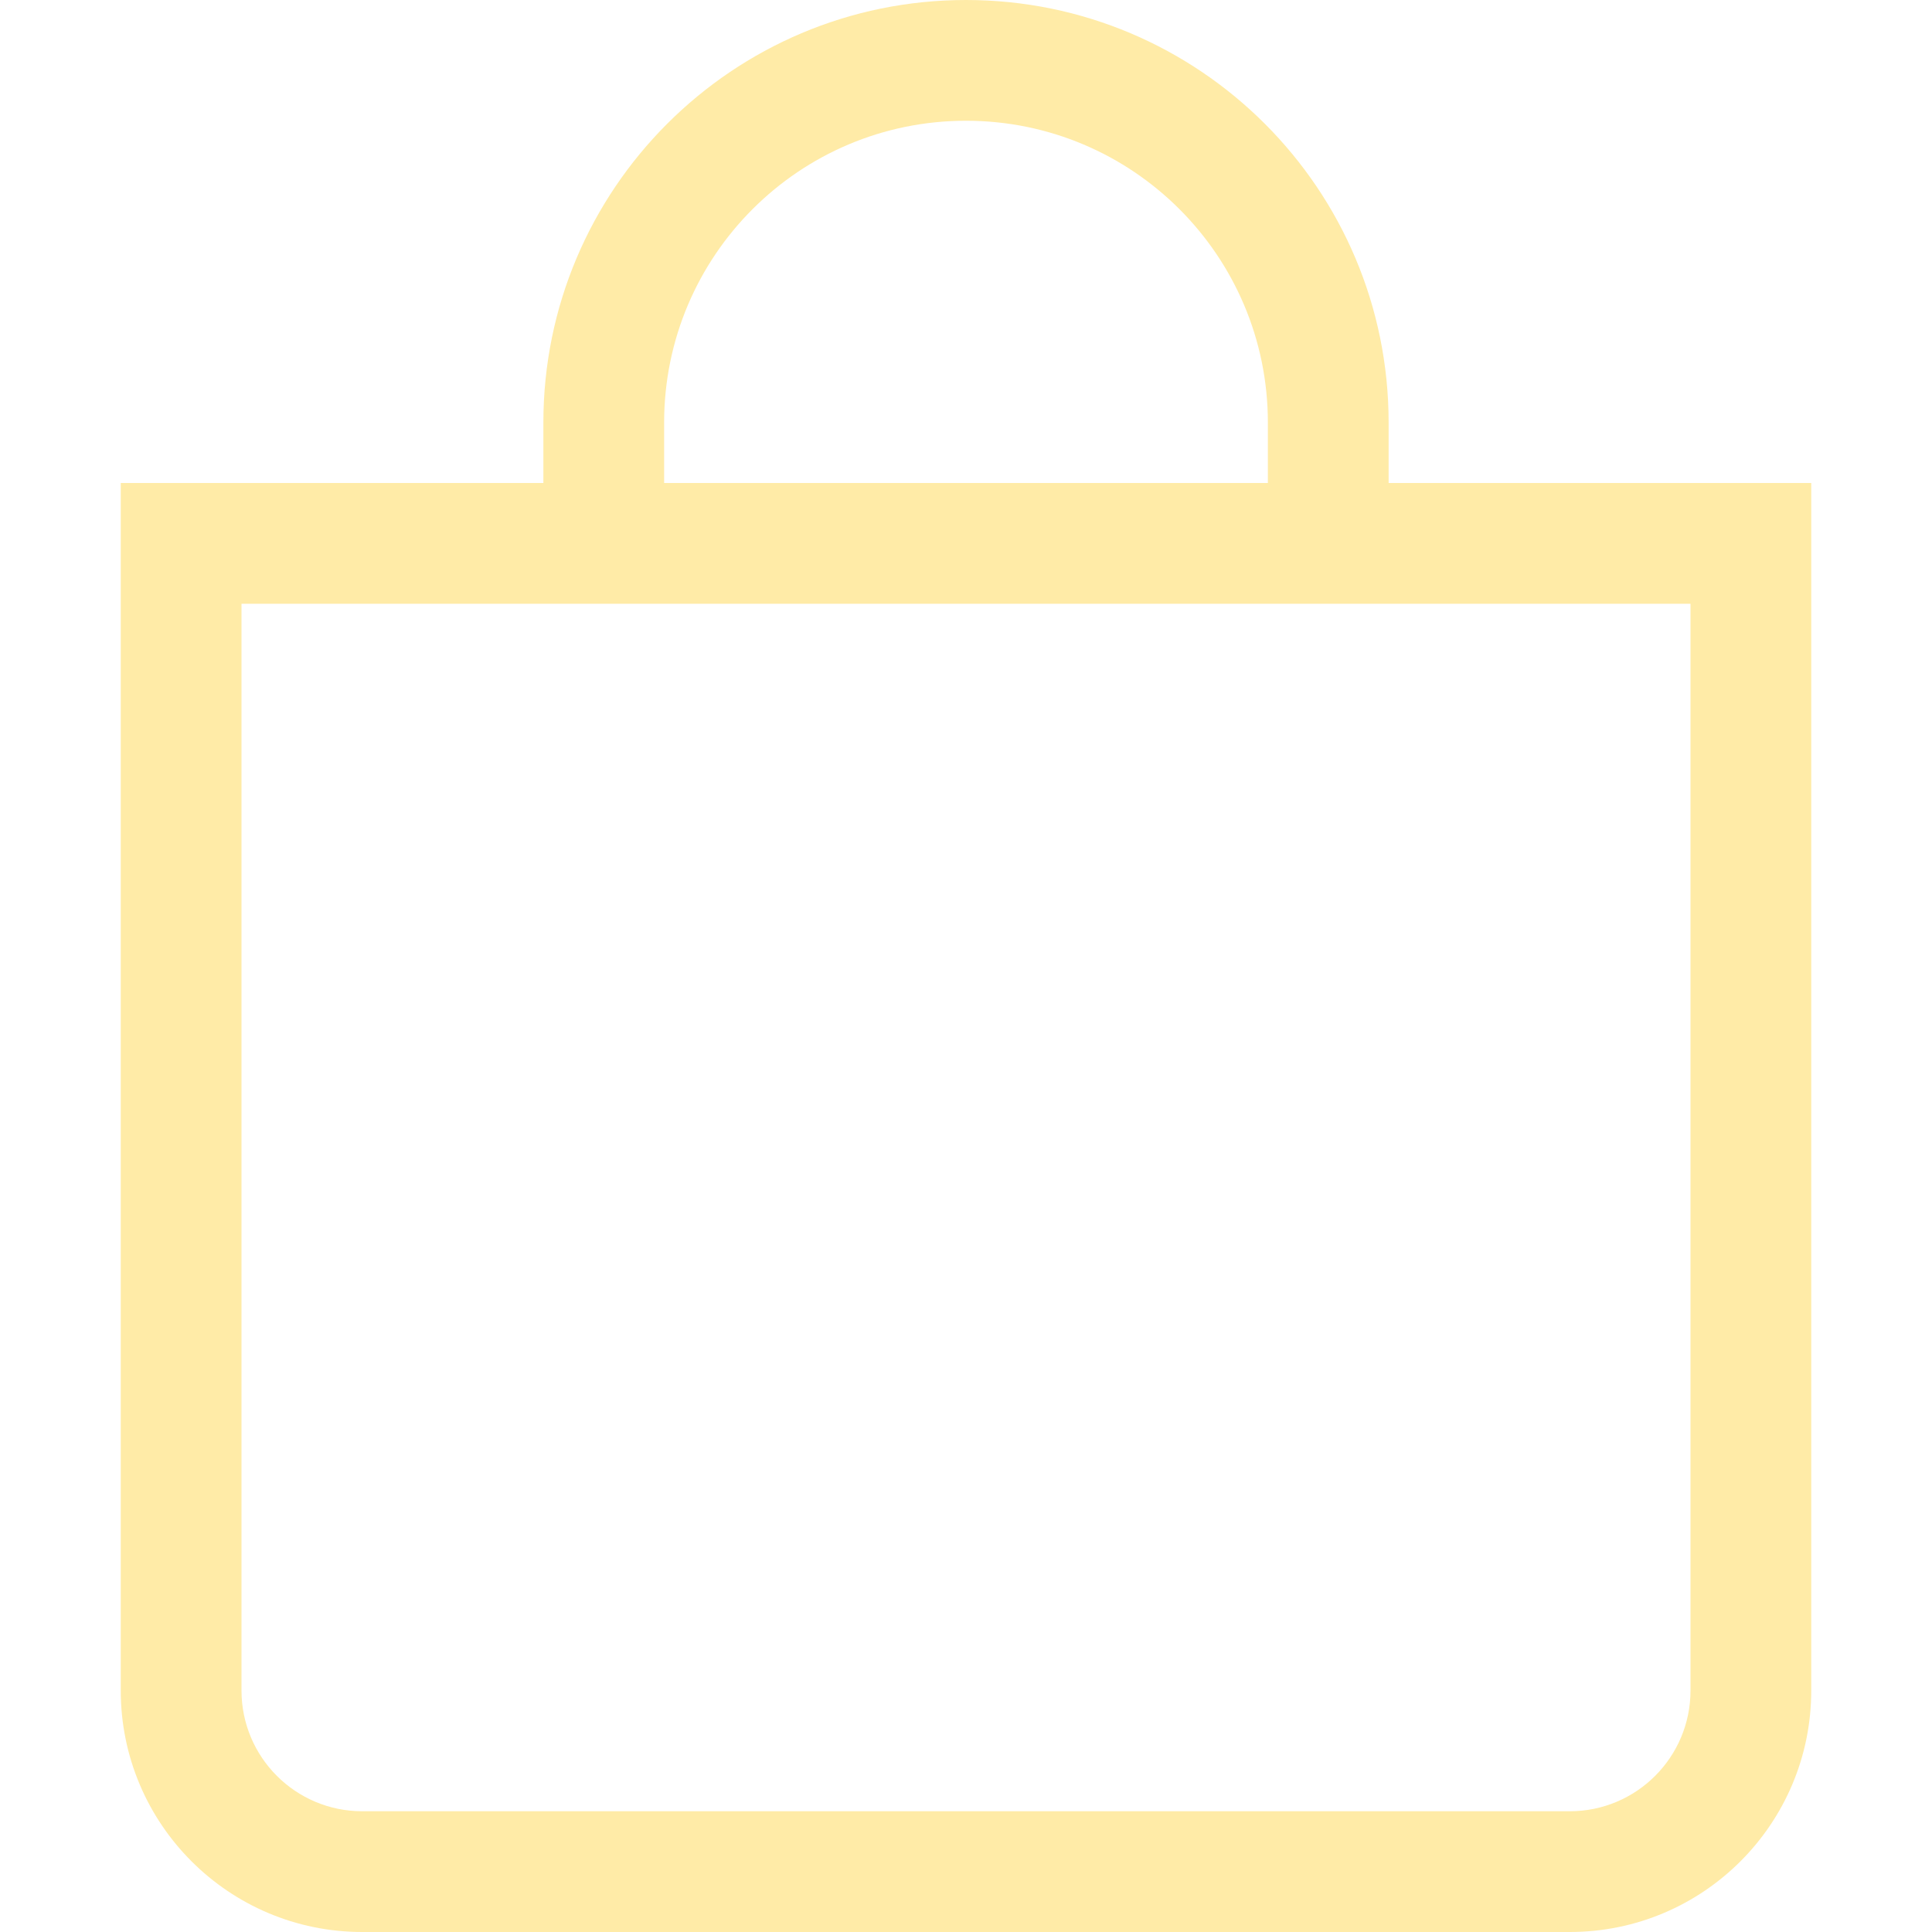
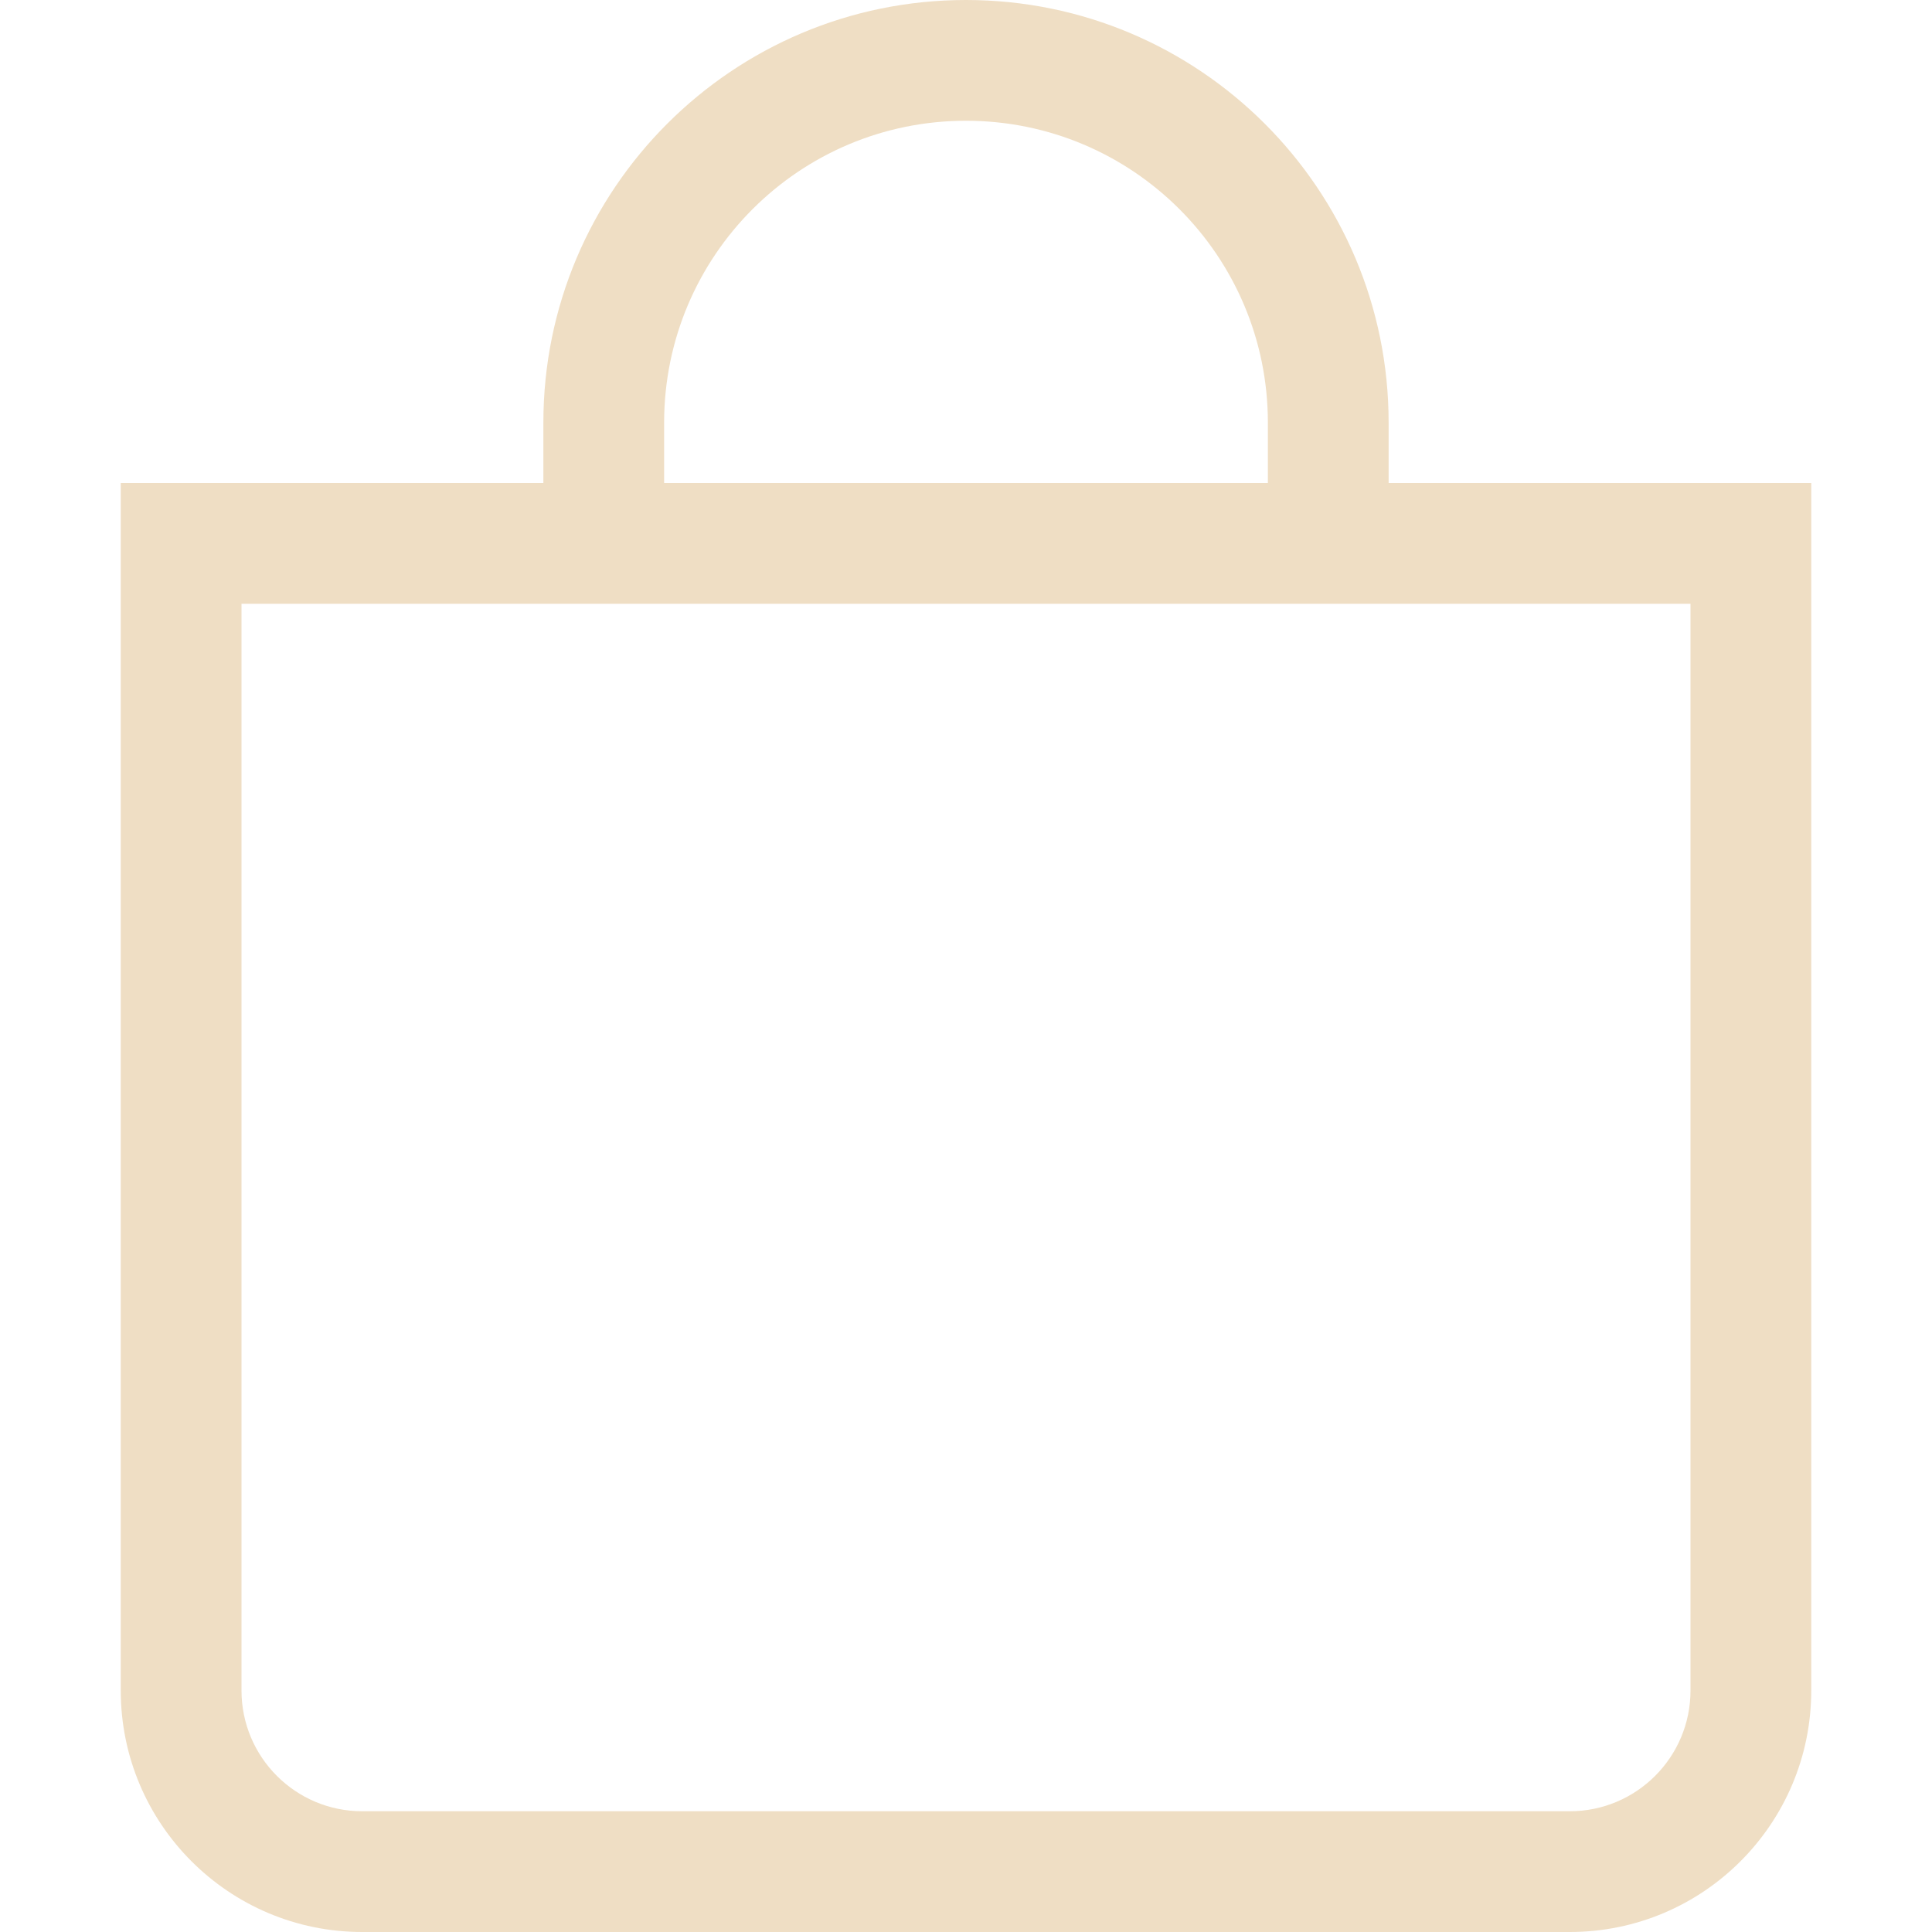
- <svg xmlns="http://www.w3.org/2000/svg" color="#ffeba7" width="20" height="20" fill="currentColor" class="bi bi-bag" viewBox="0 0 16 16">
+ <svg xmlns="http://www.w3.org/2000/svg" color="#efdec4" width="16" height="16" fill="currentColor" class="bi bi-bag" viewBox="0 0 16 16">
  <path d="M8 1a2.5 2.5 0 0 1 2.5 2.5V4h-5v-.5A2.5 2.5 0 0 1 8 1zm3.5 3v-.5a3.5 3.5 0 1 0-7 0V4H1v10a2 2 0 0 0 2 2h10a2 2 0 0 0 2-2V4h-3.5zM2 5h12v9a1 1 0 0 1-1 1H3a1 1 0 0 1-1-1V5z" />
</svg>
